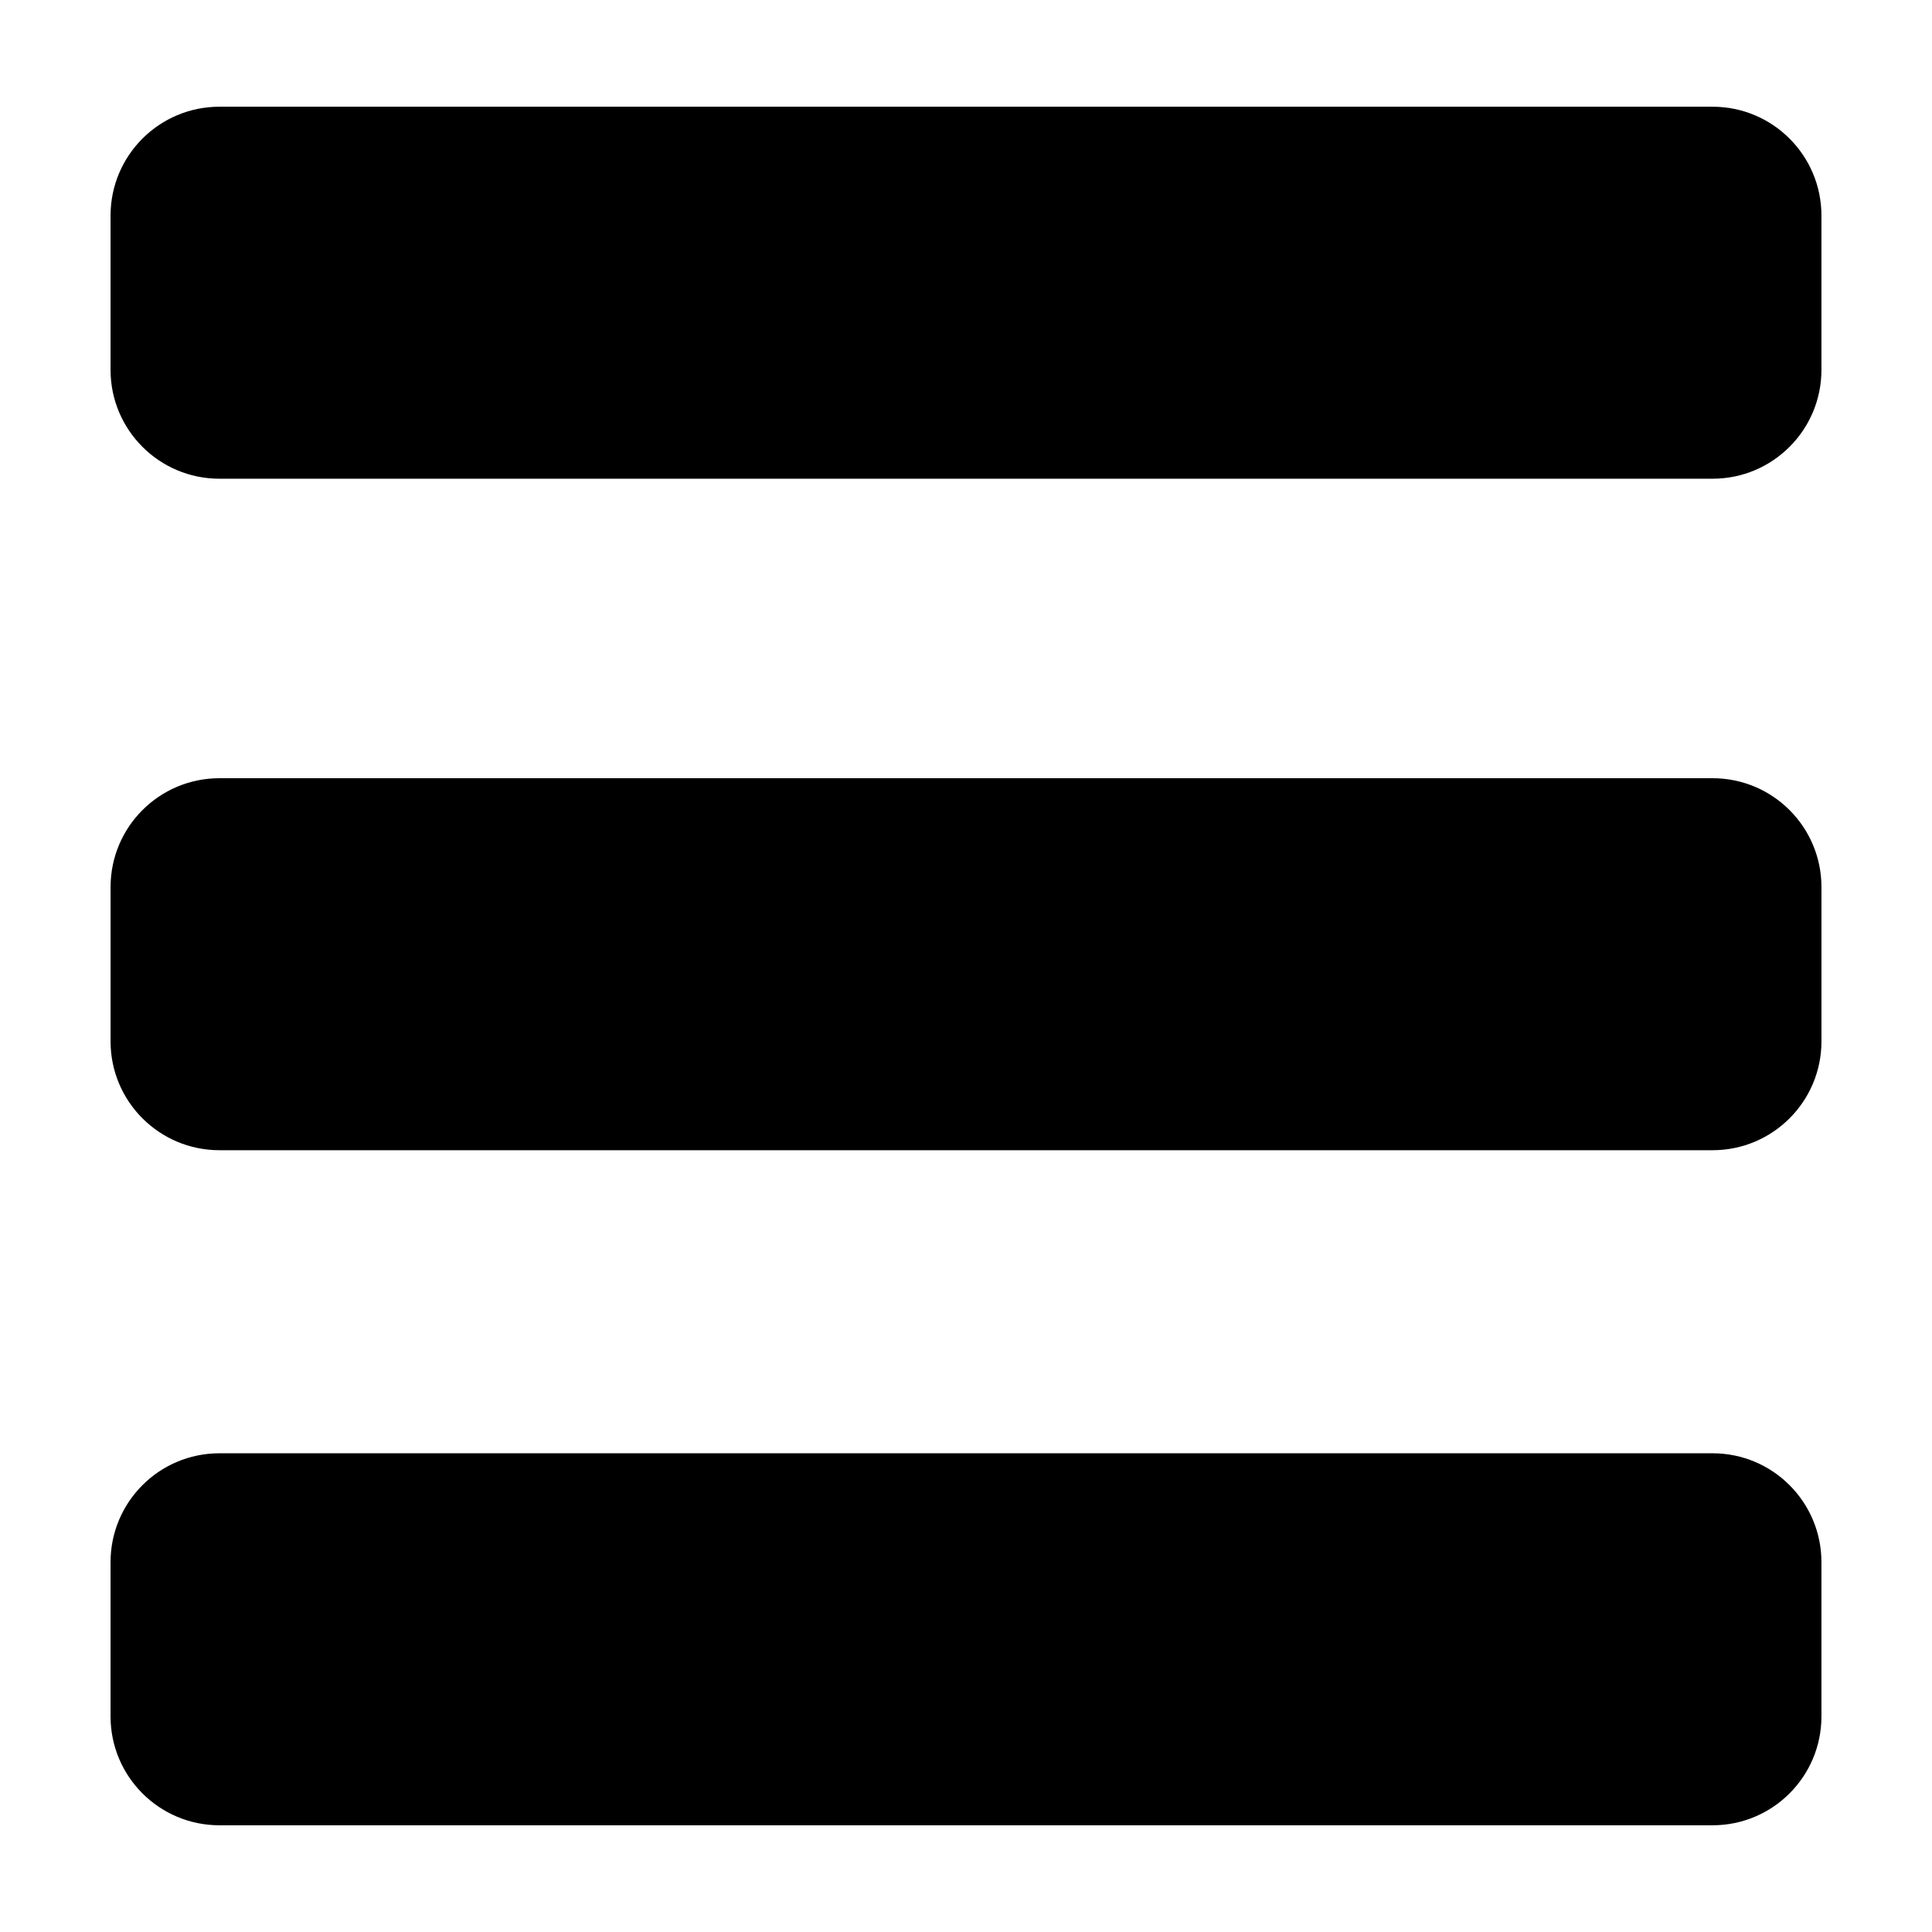
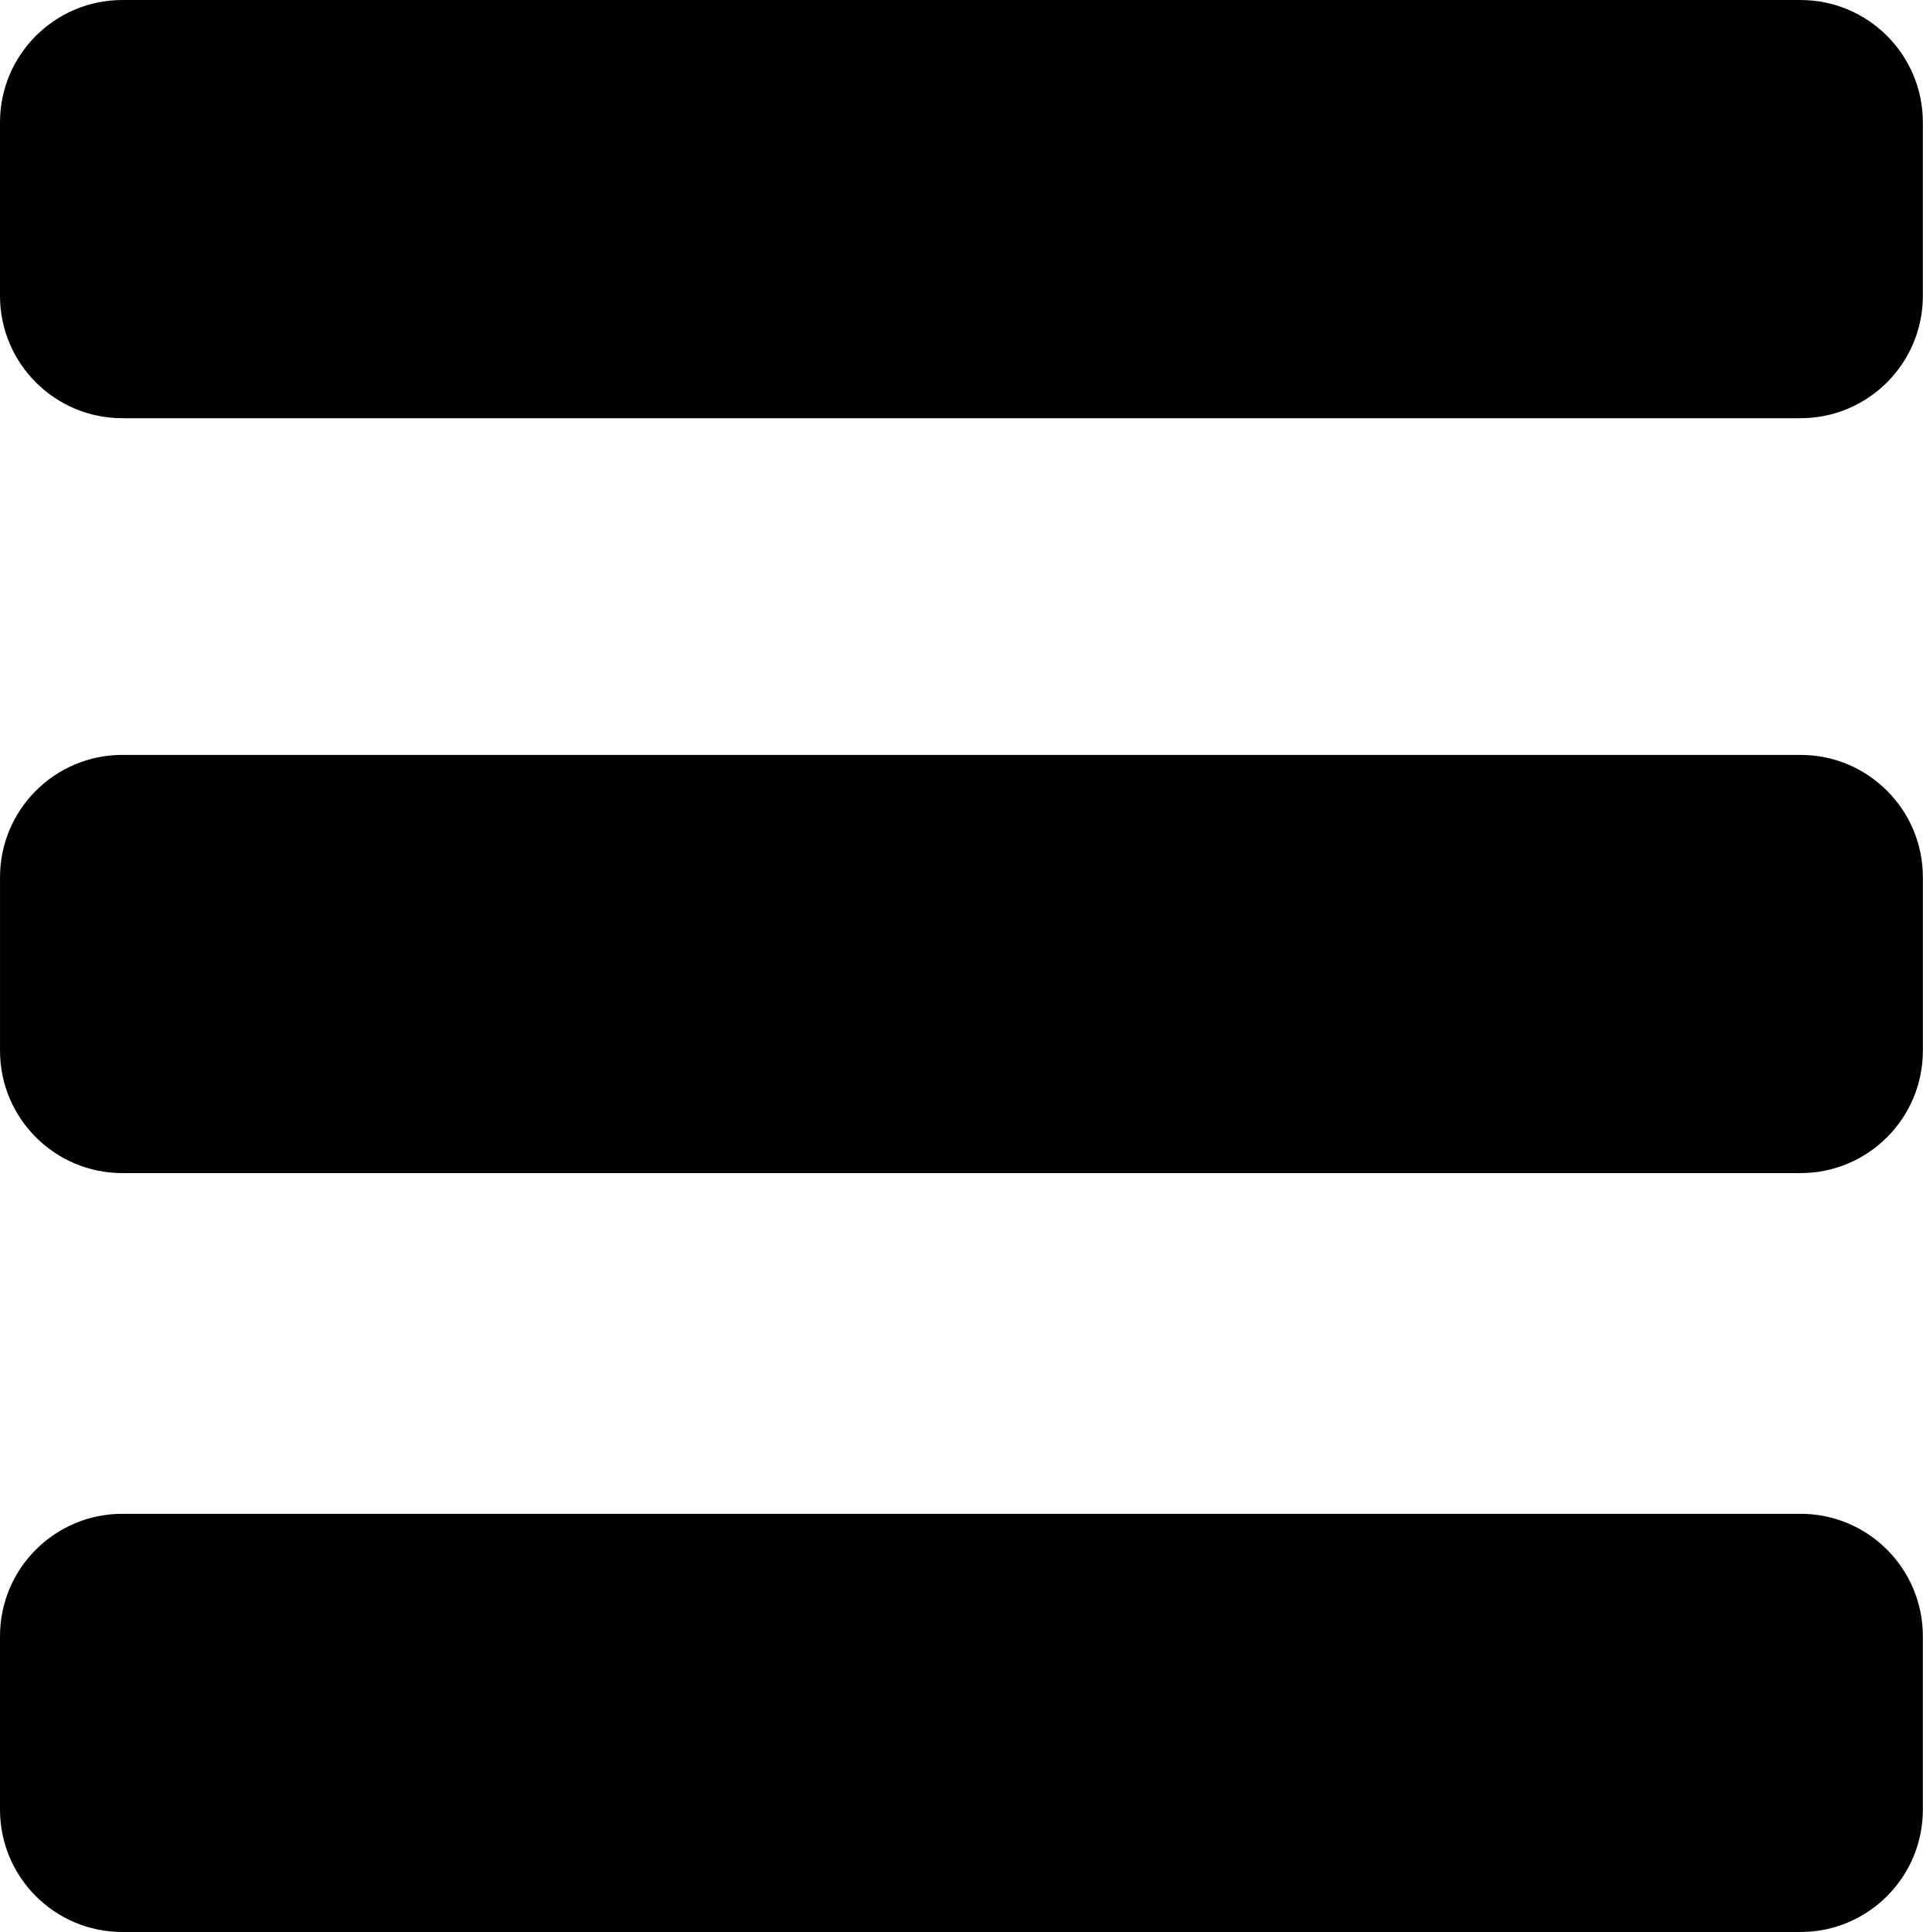
- <svg xmlns="http://www.w3.org/2000/svg" width="128" height="128" id="svg2" version="1.1">
+ <svg xmlns="http://www.w3.org/2000/svg" width="113.35" height="113.86" id="svg2" version="1.1">
  <defs id="defs4" />
-   <g id="layer1" transform="translate(0,-924.3622)">
+   <g id="layer1" transform="translate(-7.324304,-931.4318)">
    <g id="g2985" transform="translate(-218.8348,91.1238)">
      <rect transform="matrix(0,1,-1,0,0,0)" ry="7.213" y="-339.511" x="884.797" height="113.351" width="24.646" id="rect3093-5" style="fill:#000000" />
      <rect transform="matrix(0,1,-1,0,0,0)" ry="7.213" y="-339.51" x="840.309" height="113.351" width="24.646" id="rect3093" style="fill:#000000" />
      <rect transform="matrix(0,1,-1,0,0,0)" ry="7.213" y="-339.51" x="929.522" height="113.351" width="24.646" id="rect3093-5-6" style="fill:#000000" />
    </g>
  </g>
</svg>
